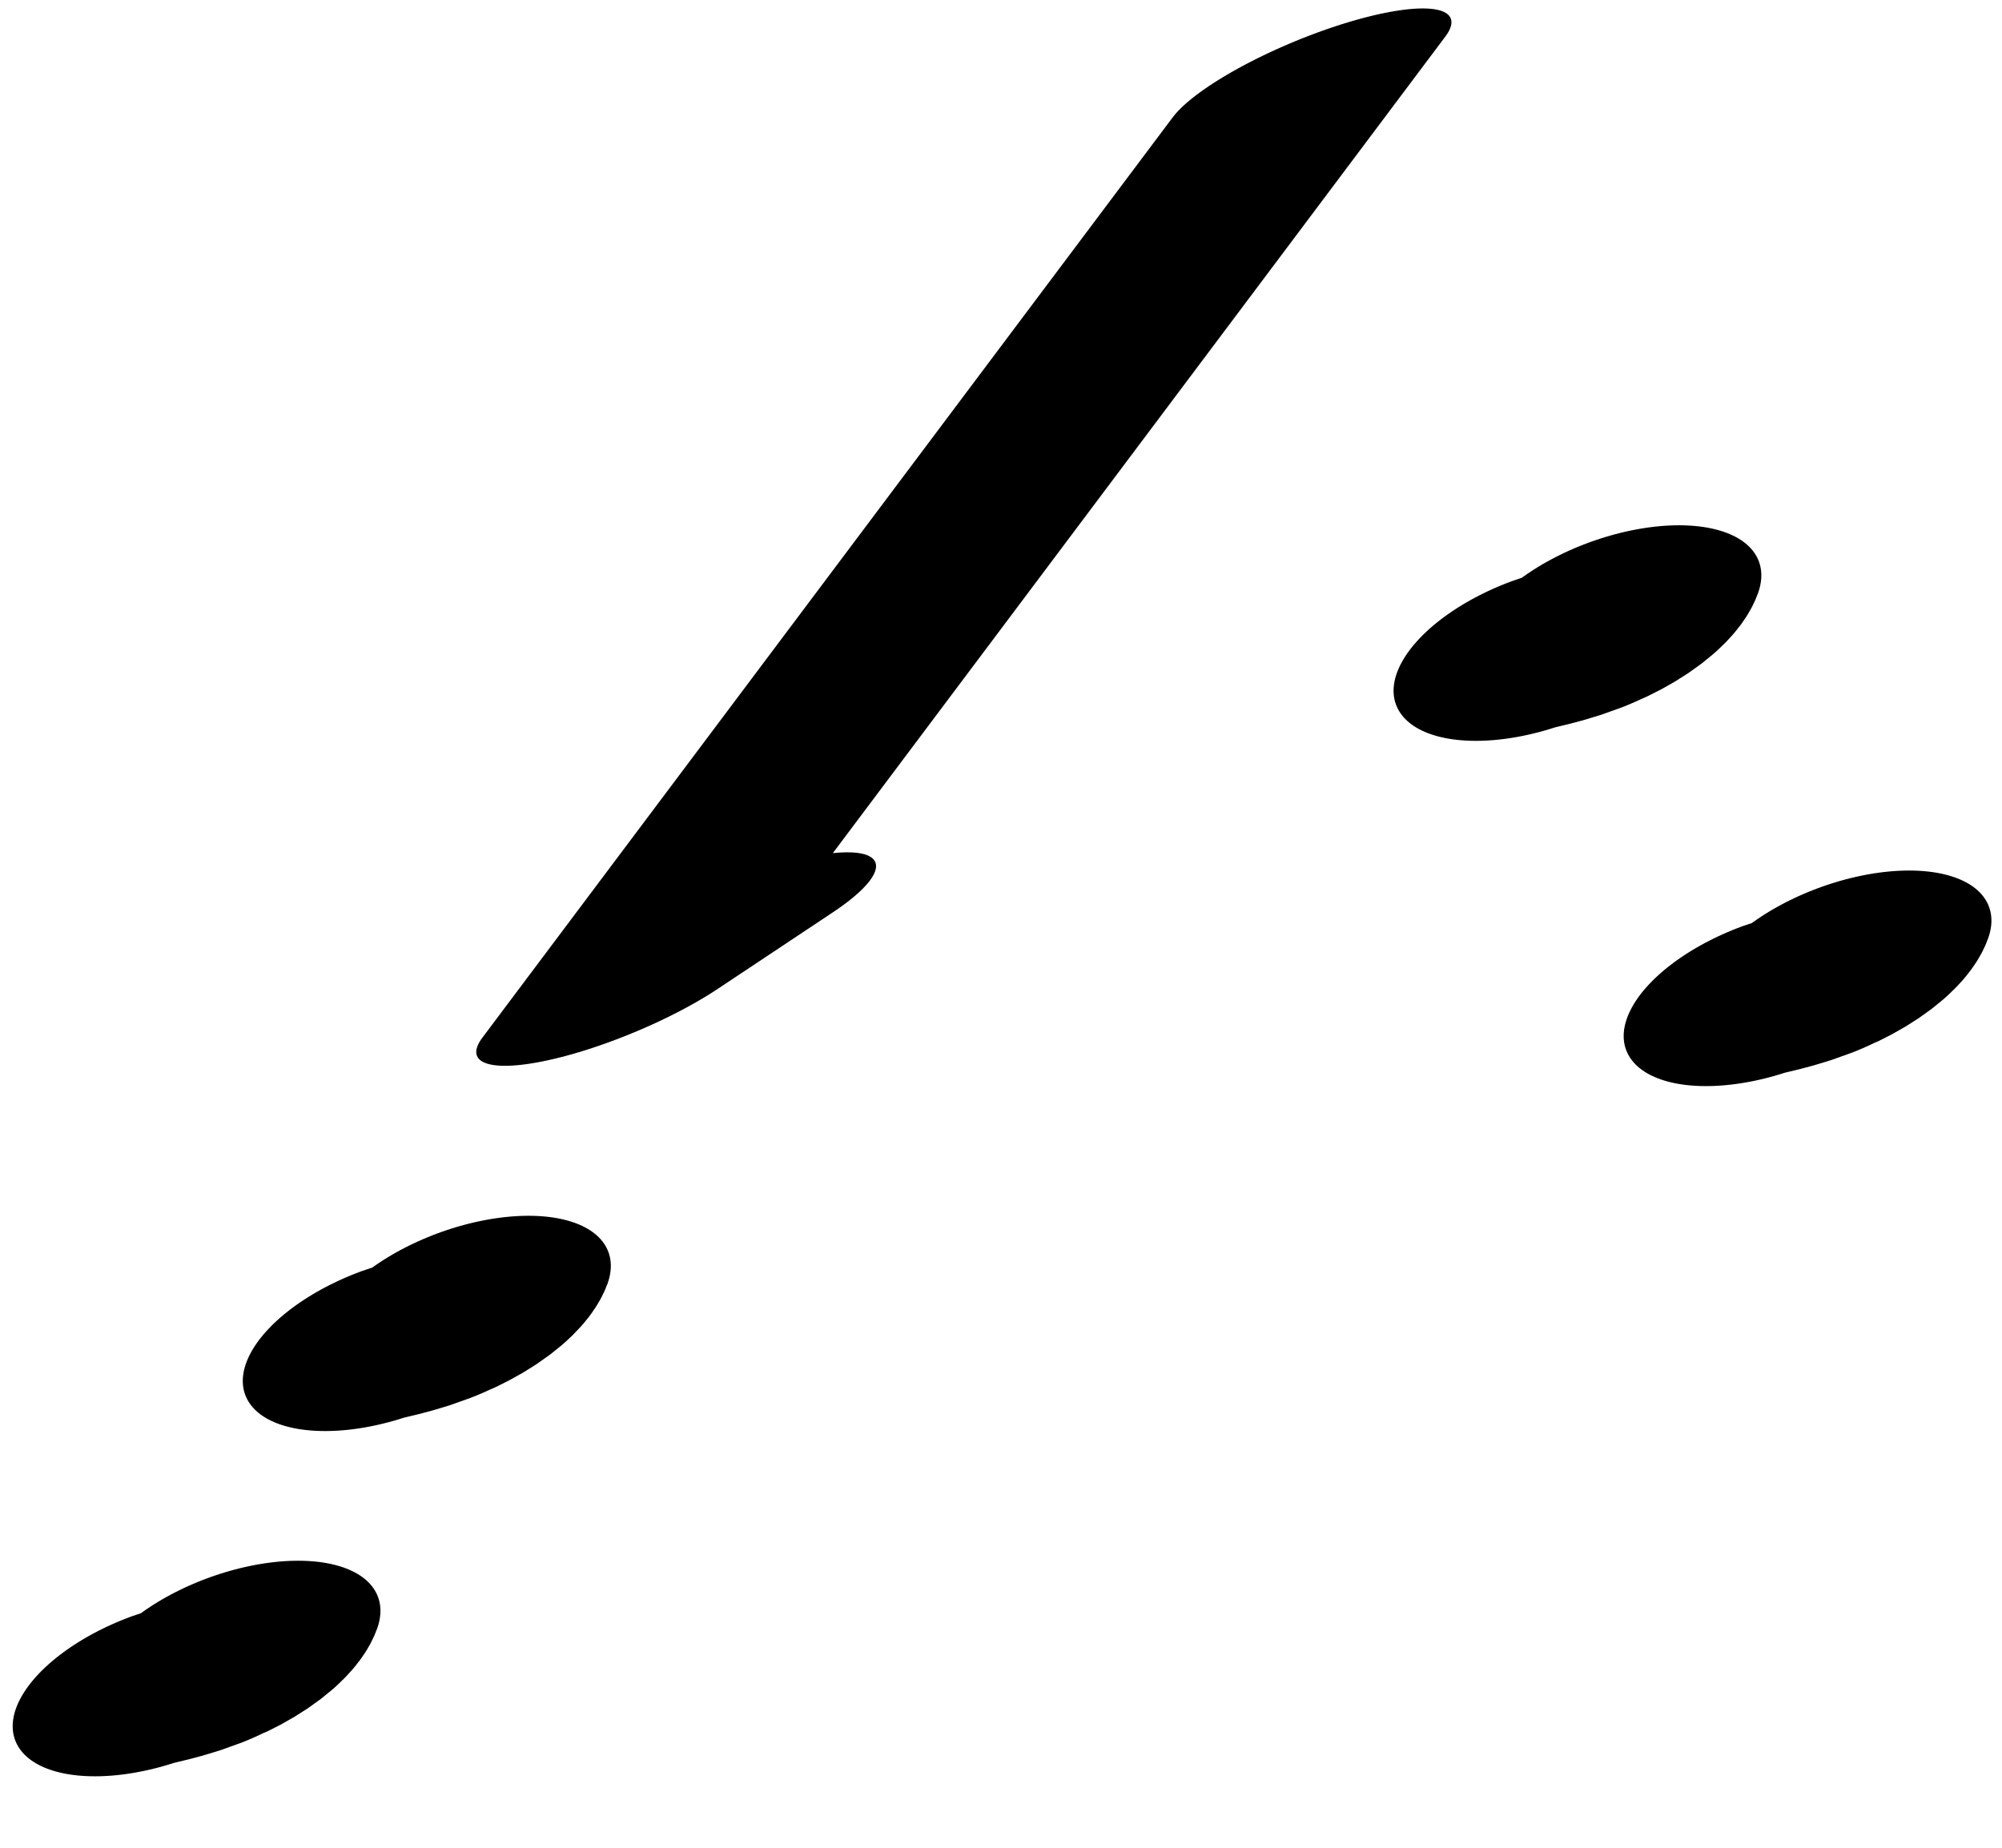
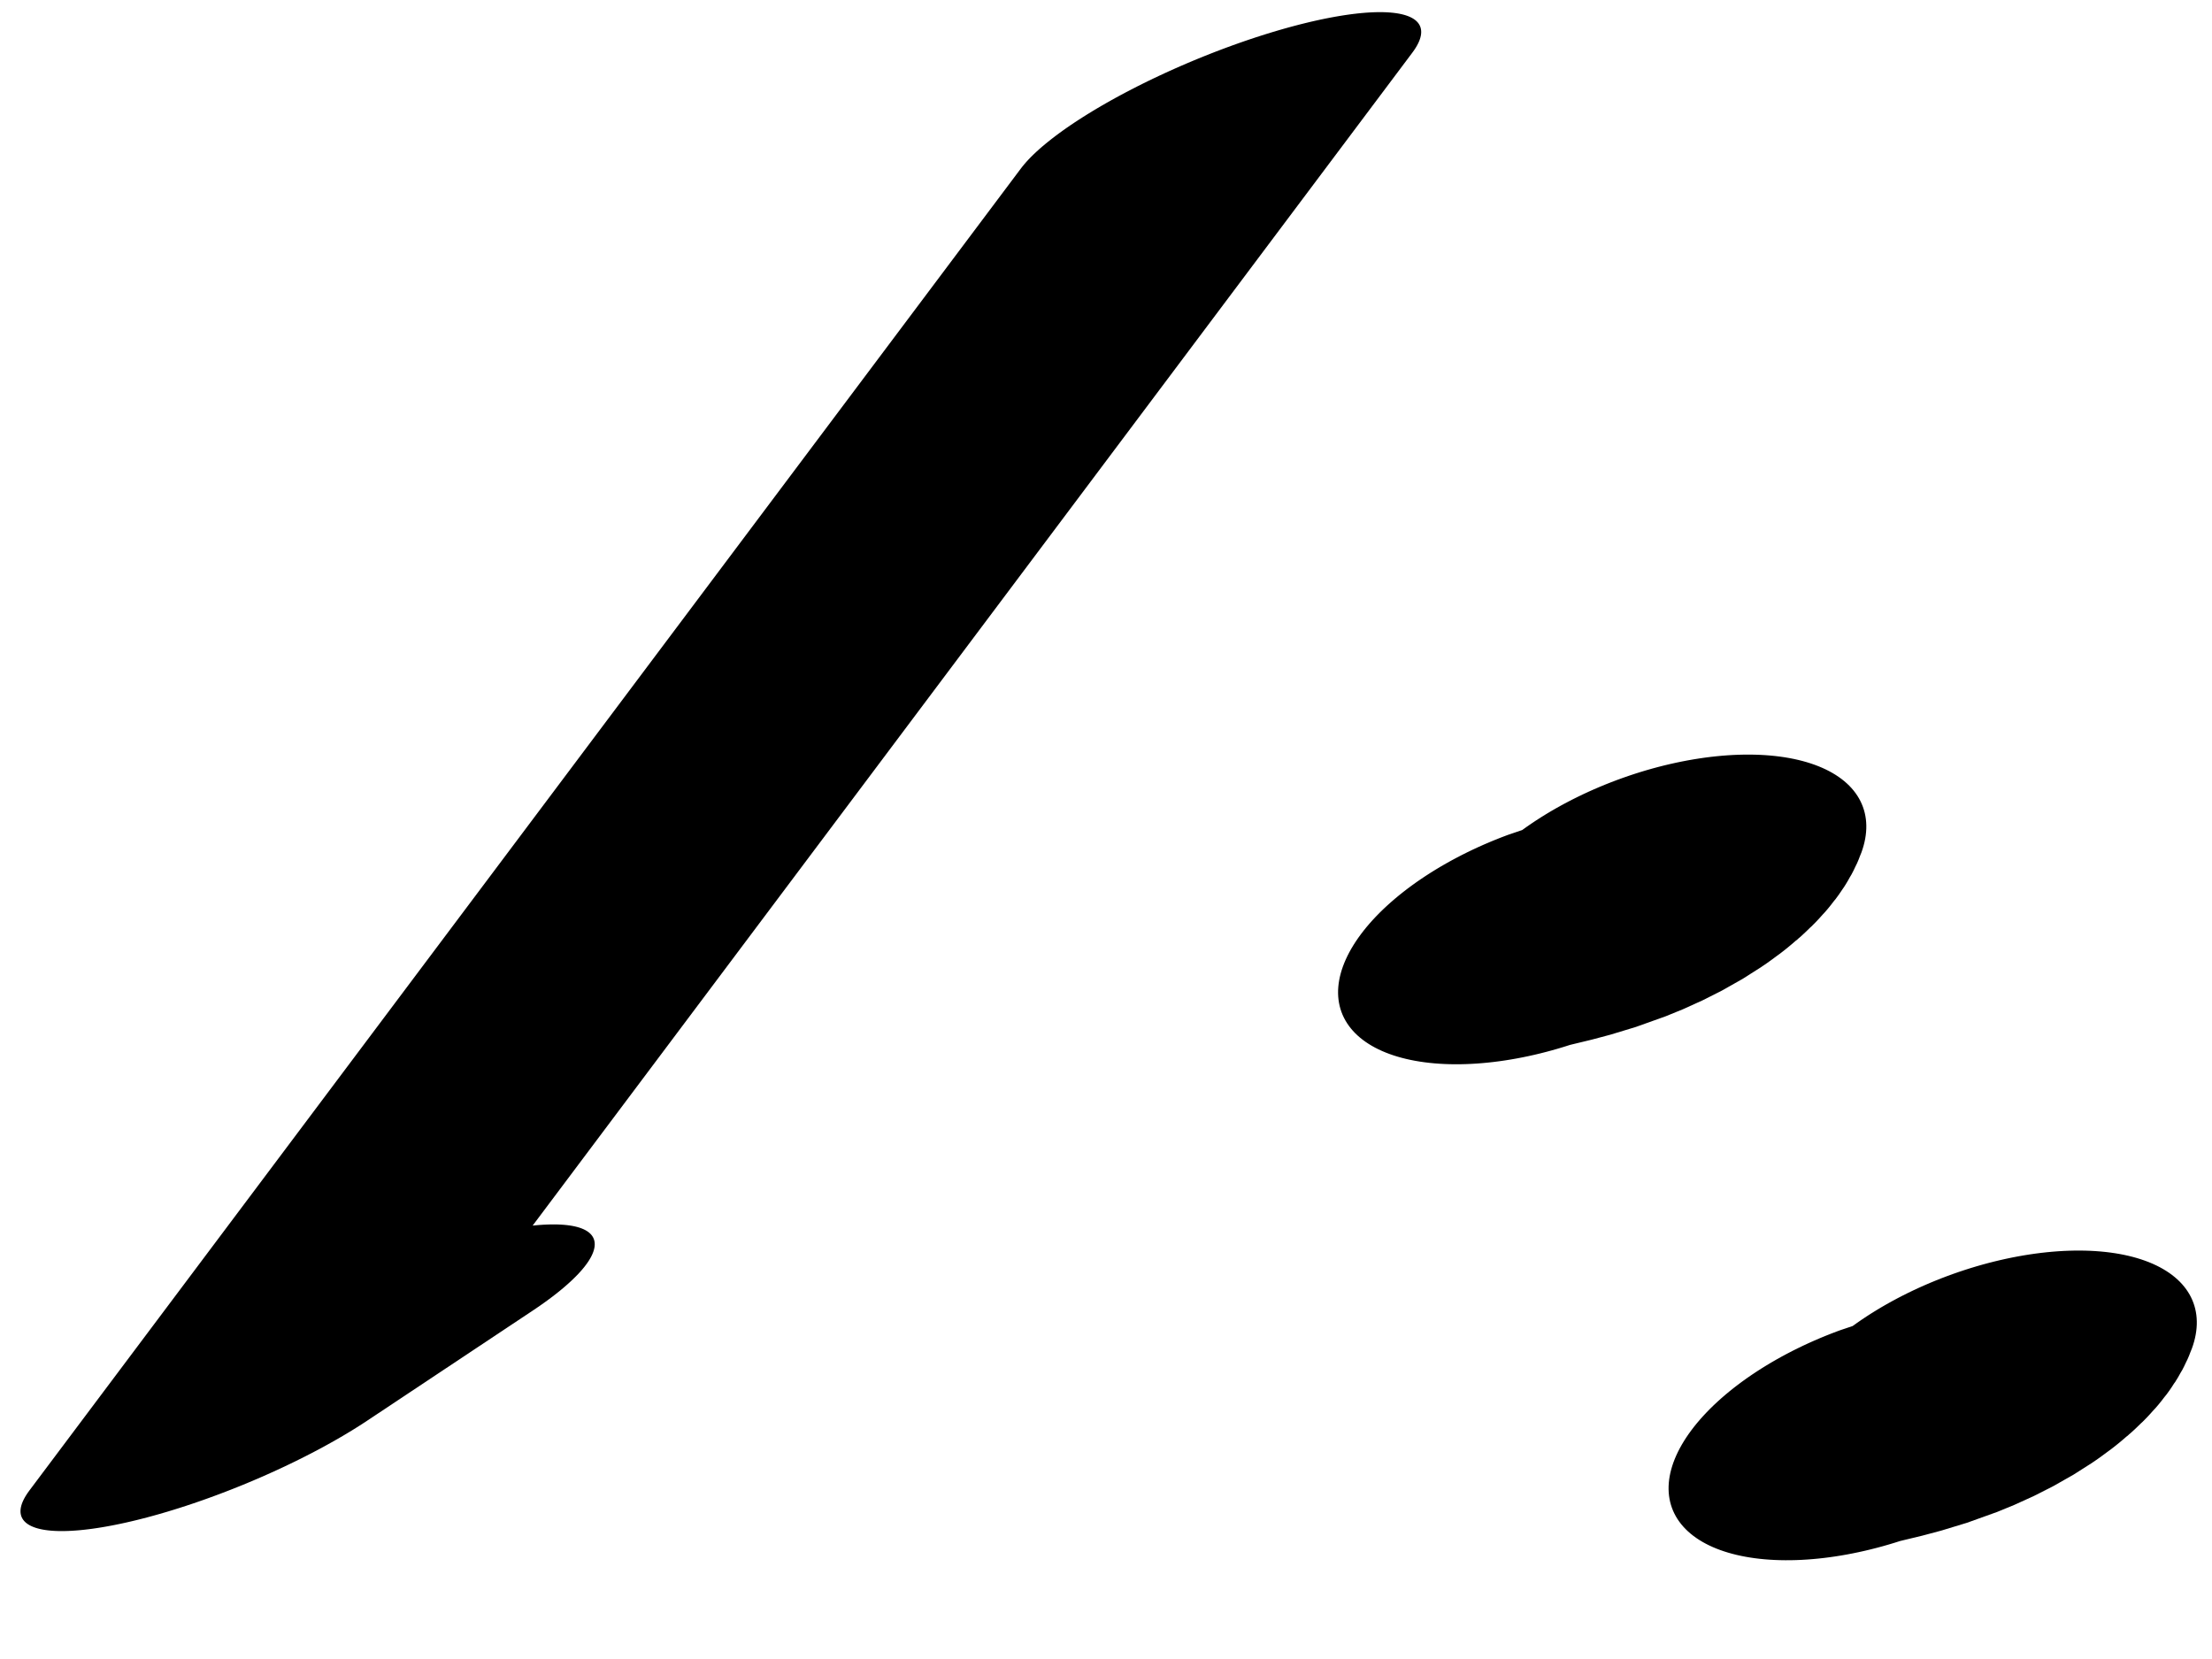
- <svg xmlns="http://www.w3.org/2000/svg" width="26" height="24" viewBox="0 0 26 24">
-   <path fill="none" stroke-width="32.529" stroke-linecap="round" stroke-linejoin="round" stroke="rgb(0%, 0%, 0%)" stroke-opacity="1" stroke-miterlimit="10" d="M 200.13 481.593 L 95.142 232.933 L 109.5 244.222 " transform="matrix(0.113137, -0.0468644, -0.0117155, -0.0282833, 0, 24)" />
-   <path fill="none" stroke-width="38.044" stroke-linecap="round" stroke-linejoin="round" stroke="rgb(0%, 0%, 0%)" stroke-opacity="1" stroke-miterlimit="10" d="M 231.606 149.086 C 235.408 149.116 239.767 145.623 242.248 151.569 " transform="matrix(0.097754, -0.0355797, -0.0177892, -0.048877, 0, 24)" />
-   <path fill="none" stroke-width="38.044" stroke-linecap="round" stroke-linejoin="round" stroke="rgb(0%, 0%, 0%)" stroke-opacity="1" stroke-miterlimit="10" d="M 243.856 48.42 C 247.693 48.424 252.017 44.957 254.498 50.903 " transform="matrix(0.097754, -0.0355797, -0.0177892, -0.048877, 0, 24)" />
-   <path fill="none" stroke-width="38.044" stroke-linecap="round" stroke-linejoin="round" stroke="rgb(0%, 0%, 0%)" stroke-opacity="1" stroke-miterlimit="10" d="M 67.129 85.399 C 70.966 85.403 75.29 81.936 77.793 87.786 " transform="matrix(0.097754, -0.0355797, -0.0177892, -0.048877, 0, 24)" />
-   <path fill="none" stroke-width="38.044" stroke-linecap="round" stroke-linejoin="round" stroke="rgb(0%, 0%, 0%)" stroke-opacity="1" stroke-miterlimit="10" d="M 25.392 24.033 C 29.229 24.037 33.553 20.57 36.034 26.516 " transform="matrix(0.097754, -0.0355797, -0.0177892, -0.048877, 0, 24)" />
+ <svg xmlns="http://www.w3.org/2000/svg" width="20" height="15" viewBox="0 0 20 15">
+   <path fill="none" stroke-width="32.529" stroke-linecap="round" stroke-linejoin="round" stroke="rgb(0%, 0%, 0%)" stroke-opacity="1" stroke-miterlimit="10" d="M 126.738 284.991 L 21.751 36.331 L 36.109 47.62 " transform="matrix(0.113137, -0.0468644, -0.0117155, -0.0282833, 0, 15)" />
+   <path fill="none" stroke-width="38.044" stroke-linecap="round" stroke-linejoin="round" stroke="rgb(0%, 0%, 0%)" stroke-opacity="1" stroke-miterlimit="10" d="M 147.818 25.943 C 151.62 25.973 155.979 22.48 158.46 28.426 " transform="matrix(0.097754, -0.0355797, -0.0177892, -0.048877, 0, 15)" />
+   <path fill="none" stroke-width="38.044" stroke-linecap="round" stroke-linejoin="round" stroke="rgb(0%, 0%, 0%)" stroke-opacity="1" stroke-miterlimit="10" d="M 160.068 -74.722 C 163.905 -74.718 168.229 -78.186 170.71 -72.239 " transform="matrix(0.097754, -0.0355797, -0.0177892, -0.048877, 0, 15)" />
</svg>
